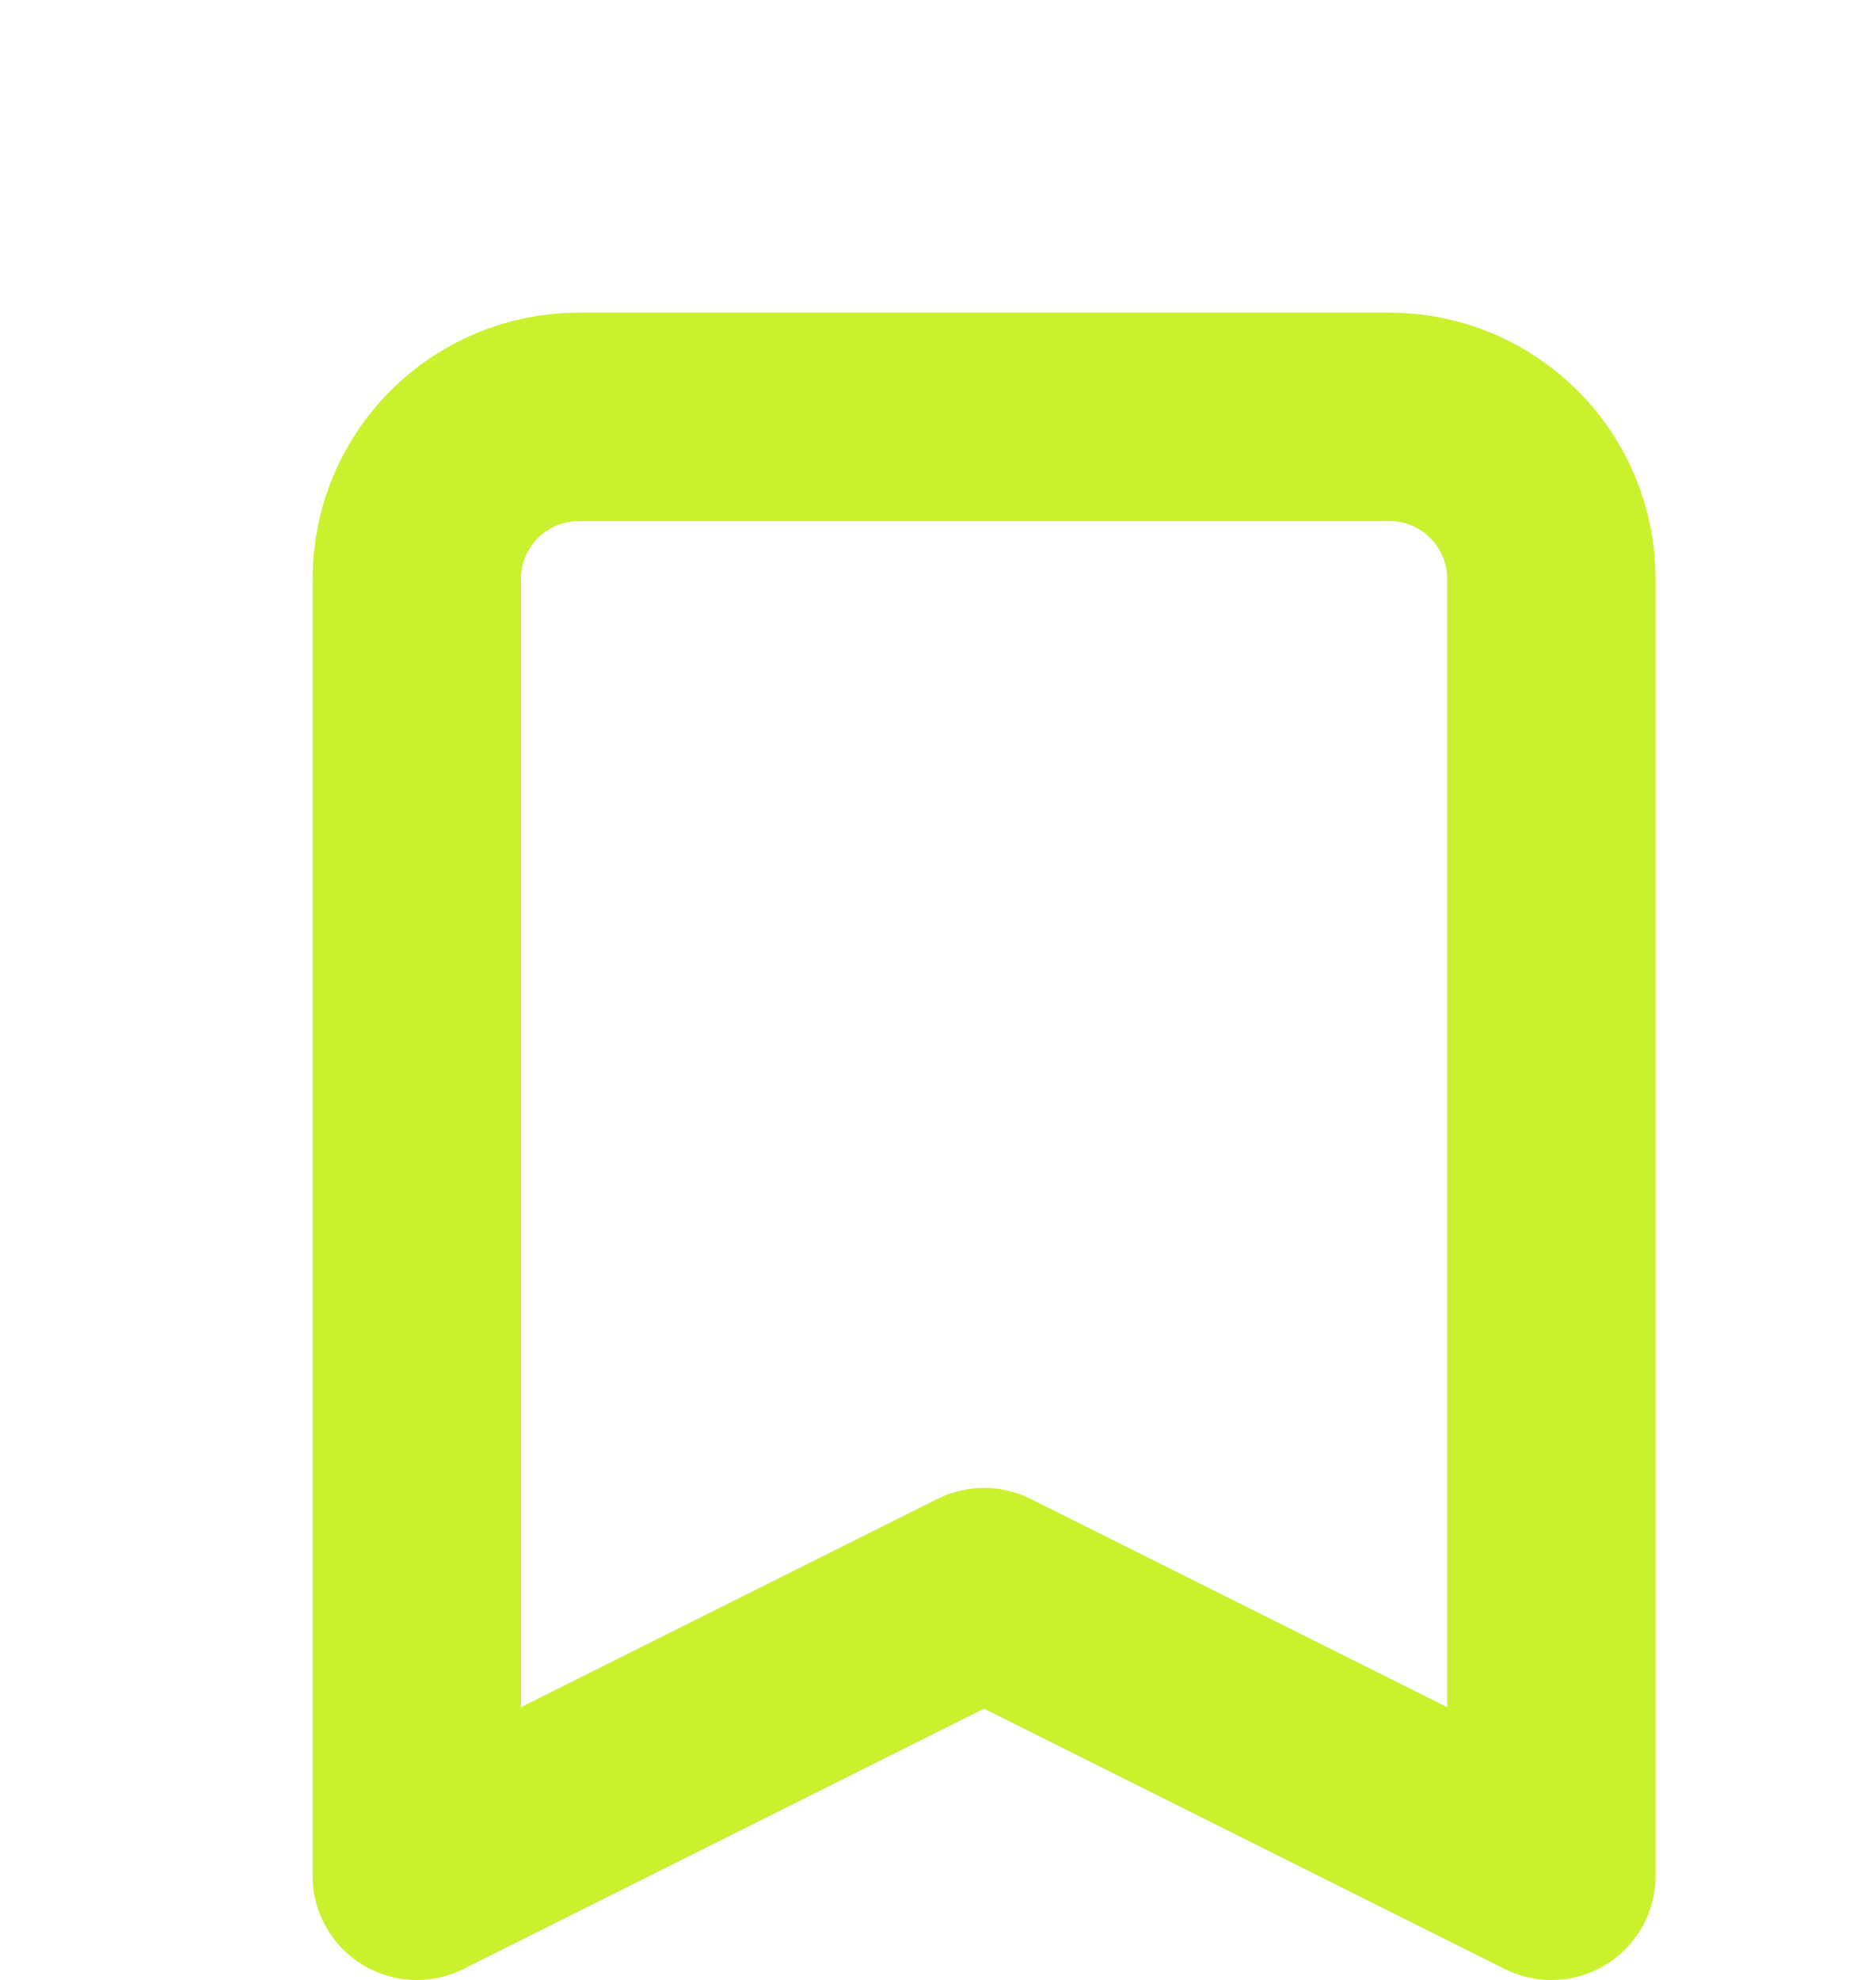
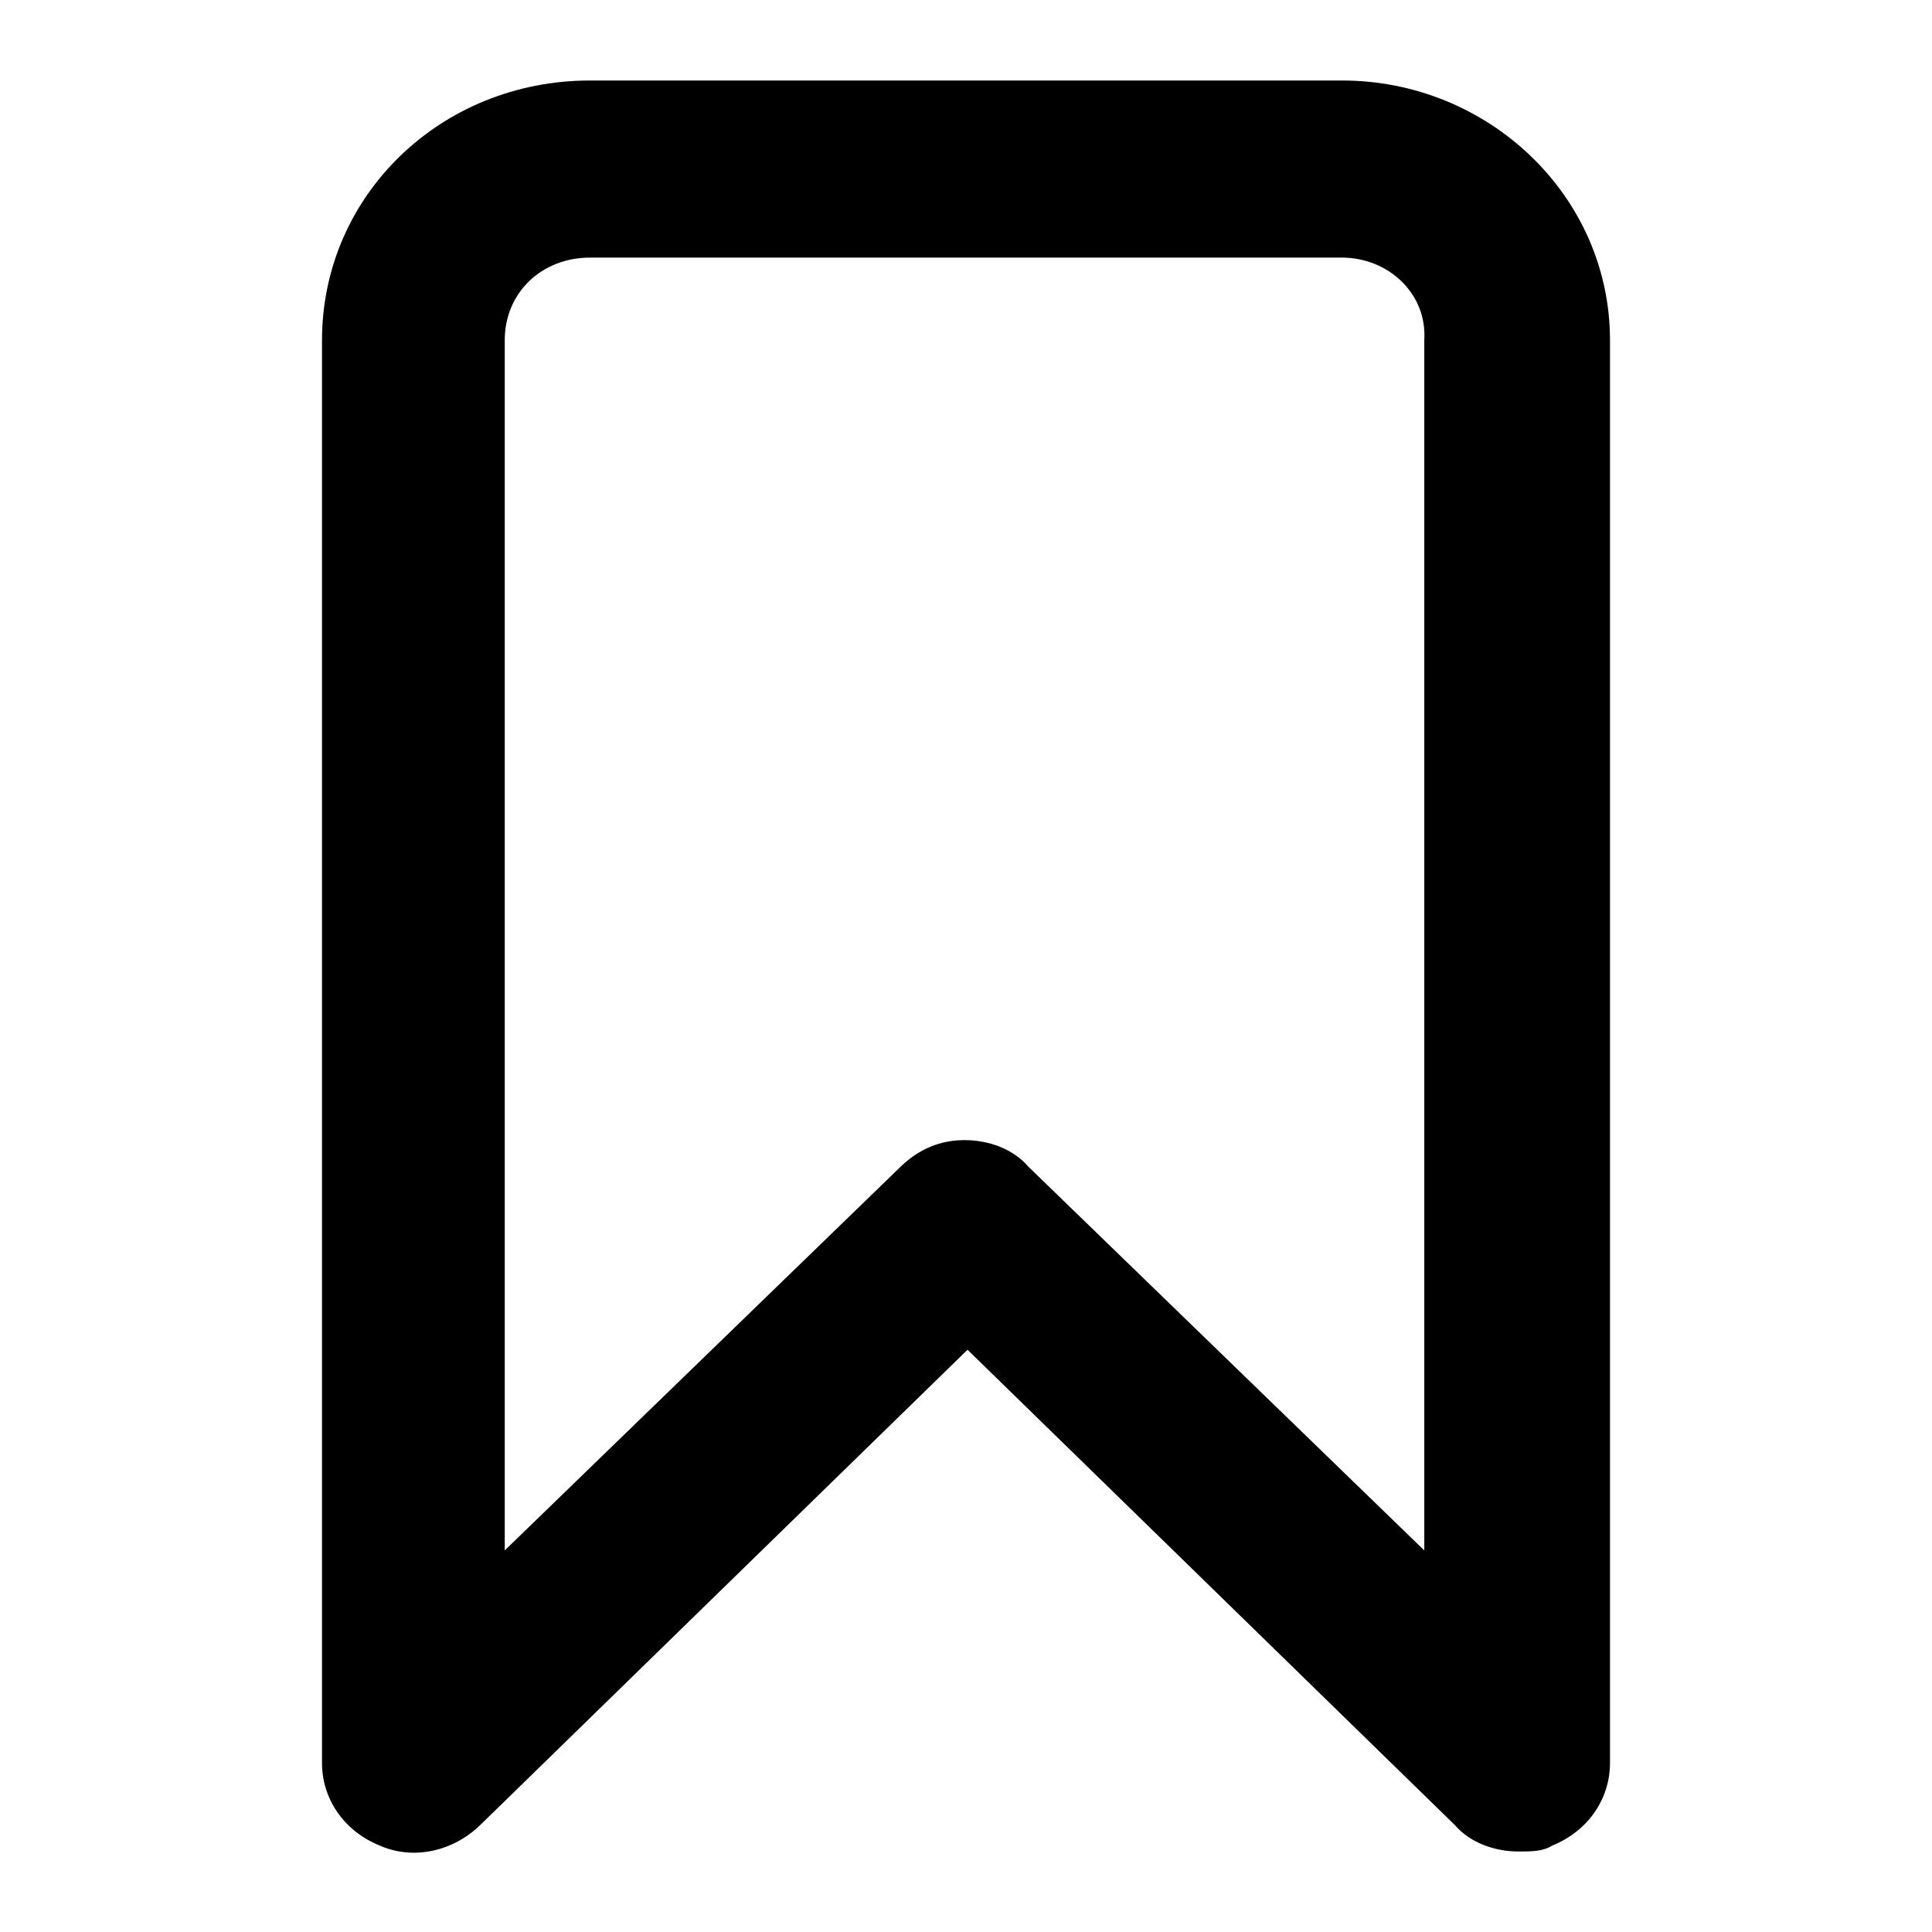
- <svg xmlns="http://www.w3.org/2000/svg" width="18" height="19" viewBox="0 0 18 19" fill="none">
-   <path d="M4 5.556C4 4.696 4.696 4 5.556 4H13.333C14.192 4 14.889 4.696 14.889 5.556V18L9.444 15.278L4 18V5.556Z" stroke="#CAF12E" stroke-width="2" stroke-linecap="round" stroke-linejoin="round" />
+ <svg xmlns="http://www.w3.org/2000/svg" t="1632488179248" class="icon" viewBox="0 0 1024 1024" version="1.1" p-id="8667" width="200" height="200">
+   <path d="M804.907 981.333c-12.885 0-25.813-4.693-33.877-14.08l-258.219-251.861-258.219 251.861c-14.507 14.08-35.499 18.773-53.248 10.965C181.973 970.368 170.667 953.173 170.667 934.4V180.352C170.667 103.68 233.6 42.667 312.704 42.667h398.592C788.779 42.667 853.333 103.68 853.333 180.352V934.4c0 18.773-11.307 35.968-30.677 43.819-4.821 3.115-11.264 3.115-17.749 3.115z m-293.717-377.045c12.928 0 25.813 4.693 33.877 14.08l209.835 203.392V180.352C756.48 155.307 735.531 136.533 711.253 136.533H312.747c-25.856 0-45.227 18.773-45.227 43.819V821.76l209.835-203.392c9.685-9.387 20.992-14.08 33.877-14.08z" p-id="8668" />
</svg>
